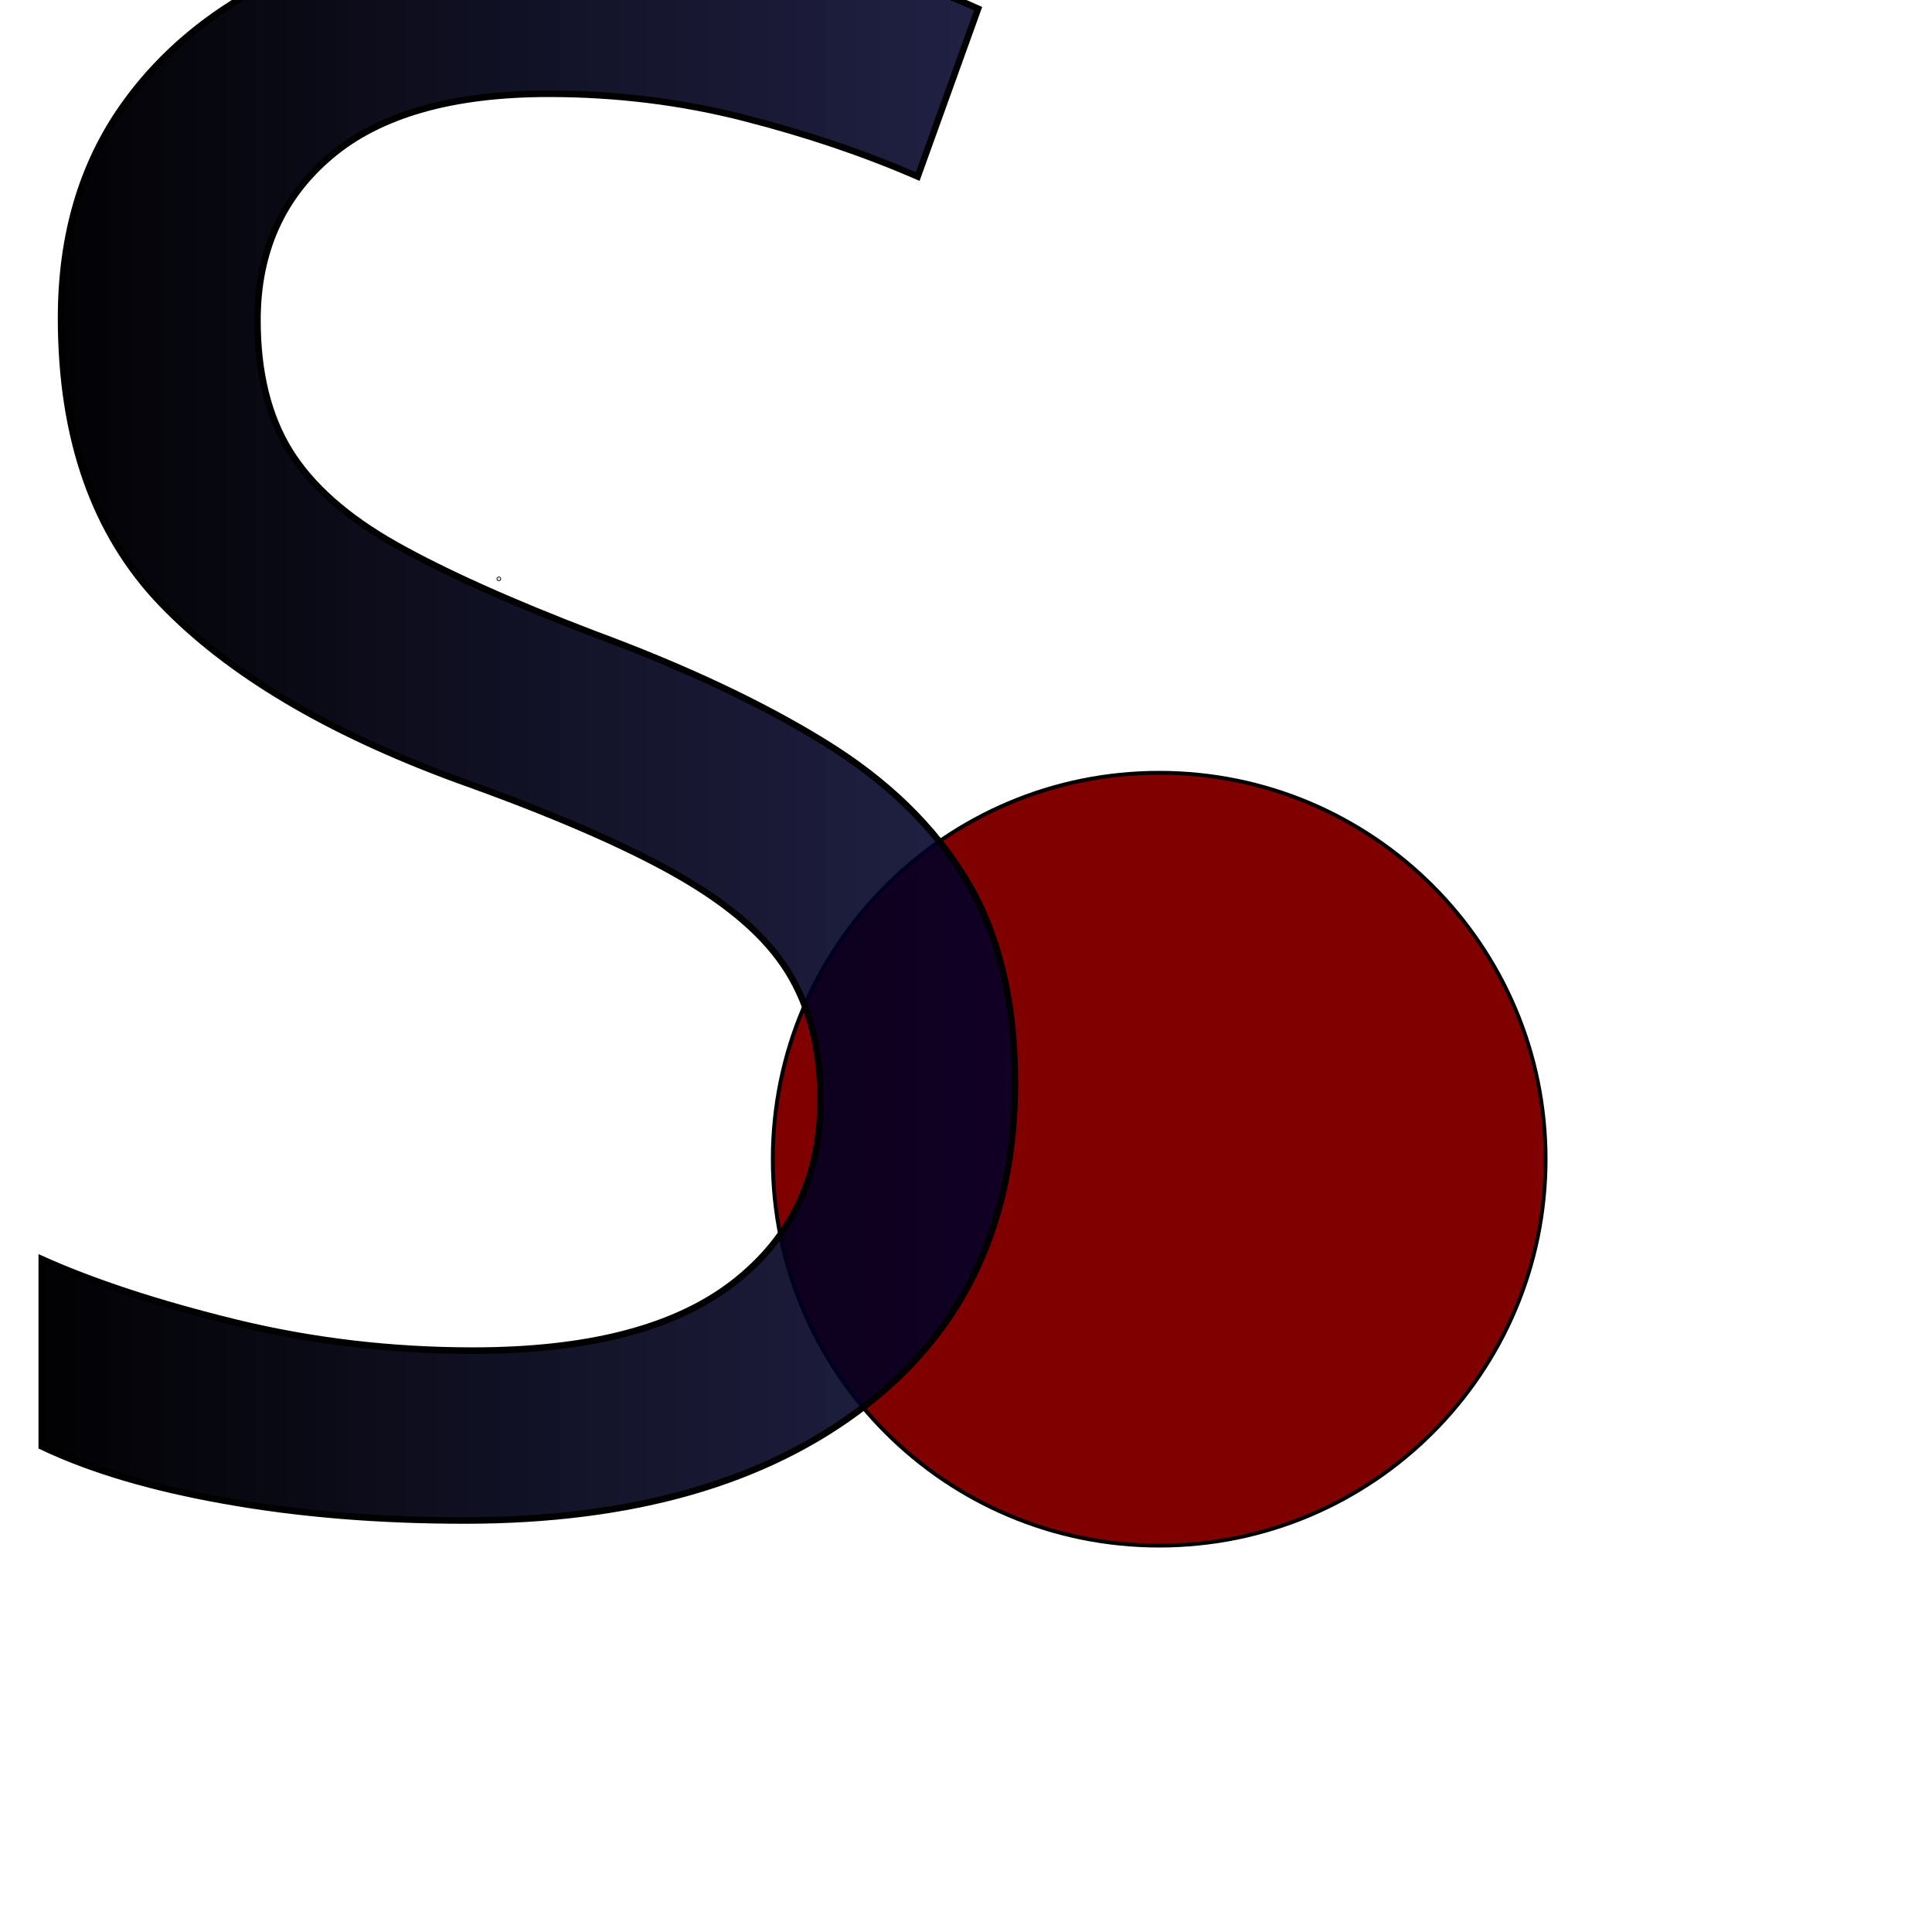
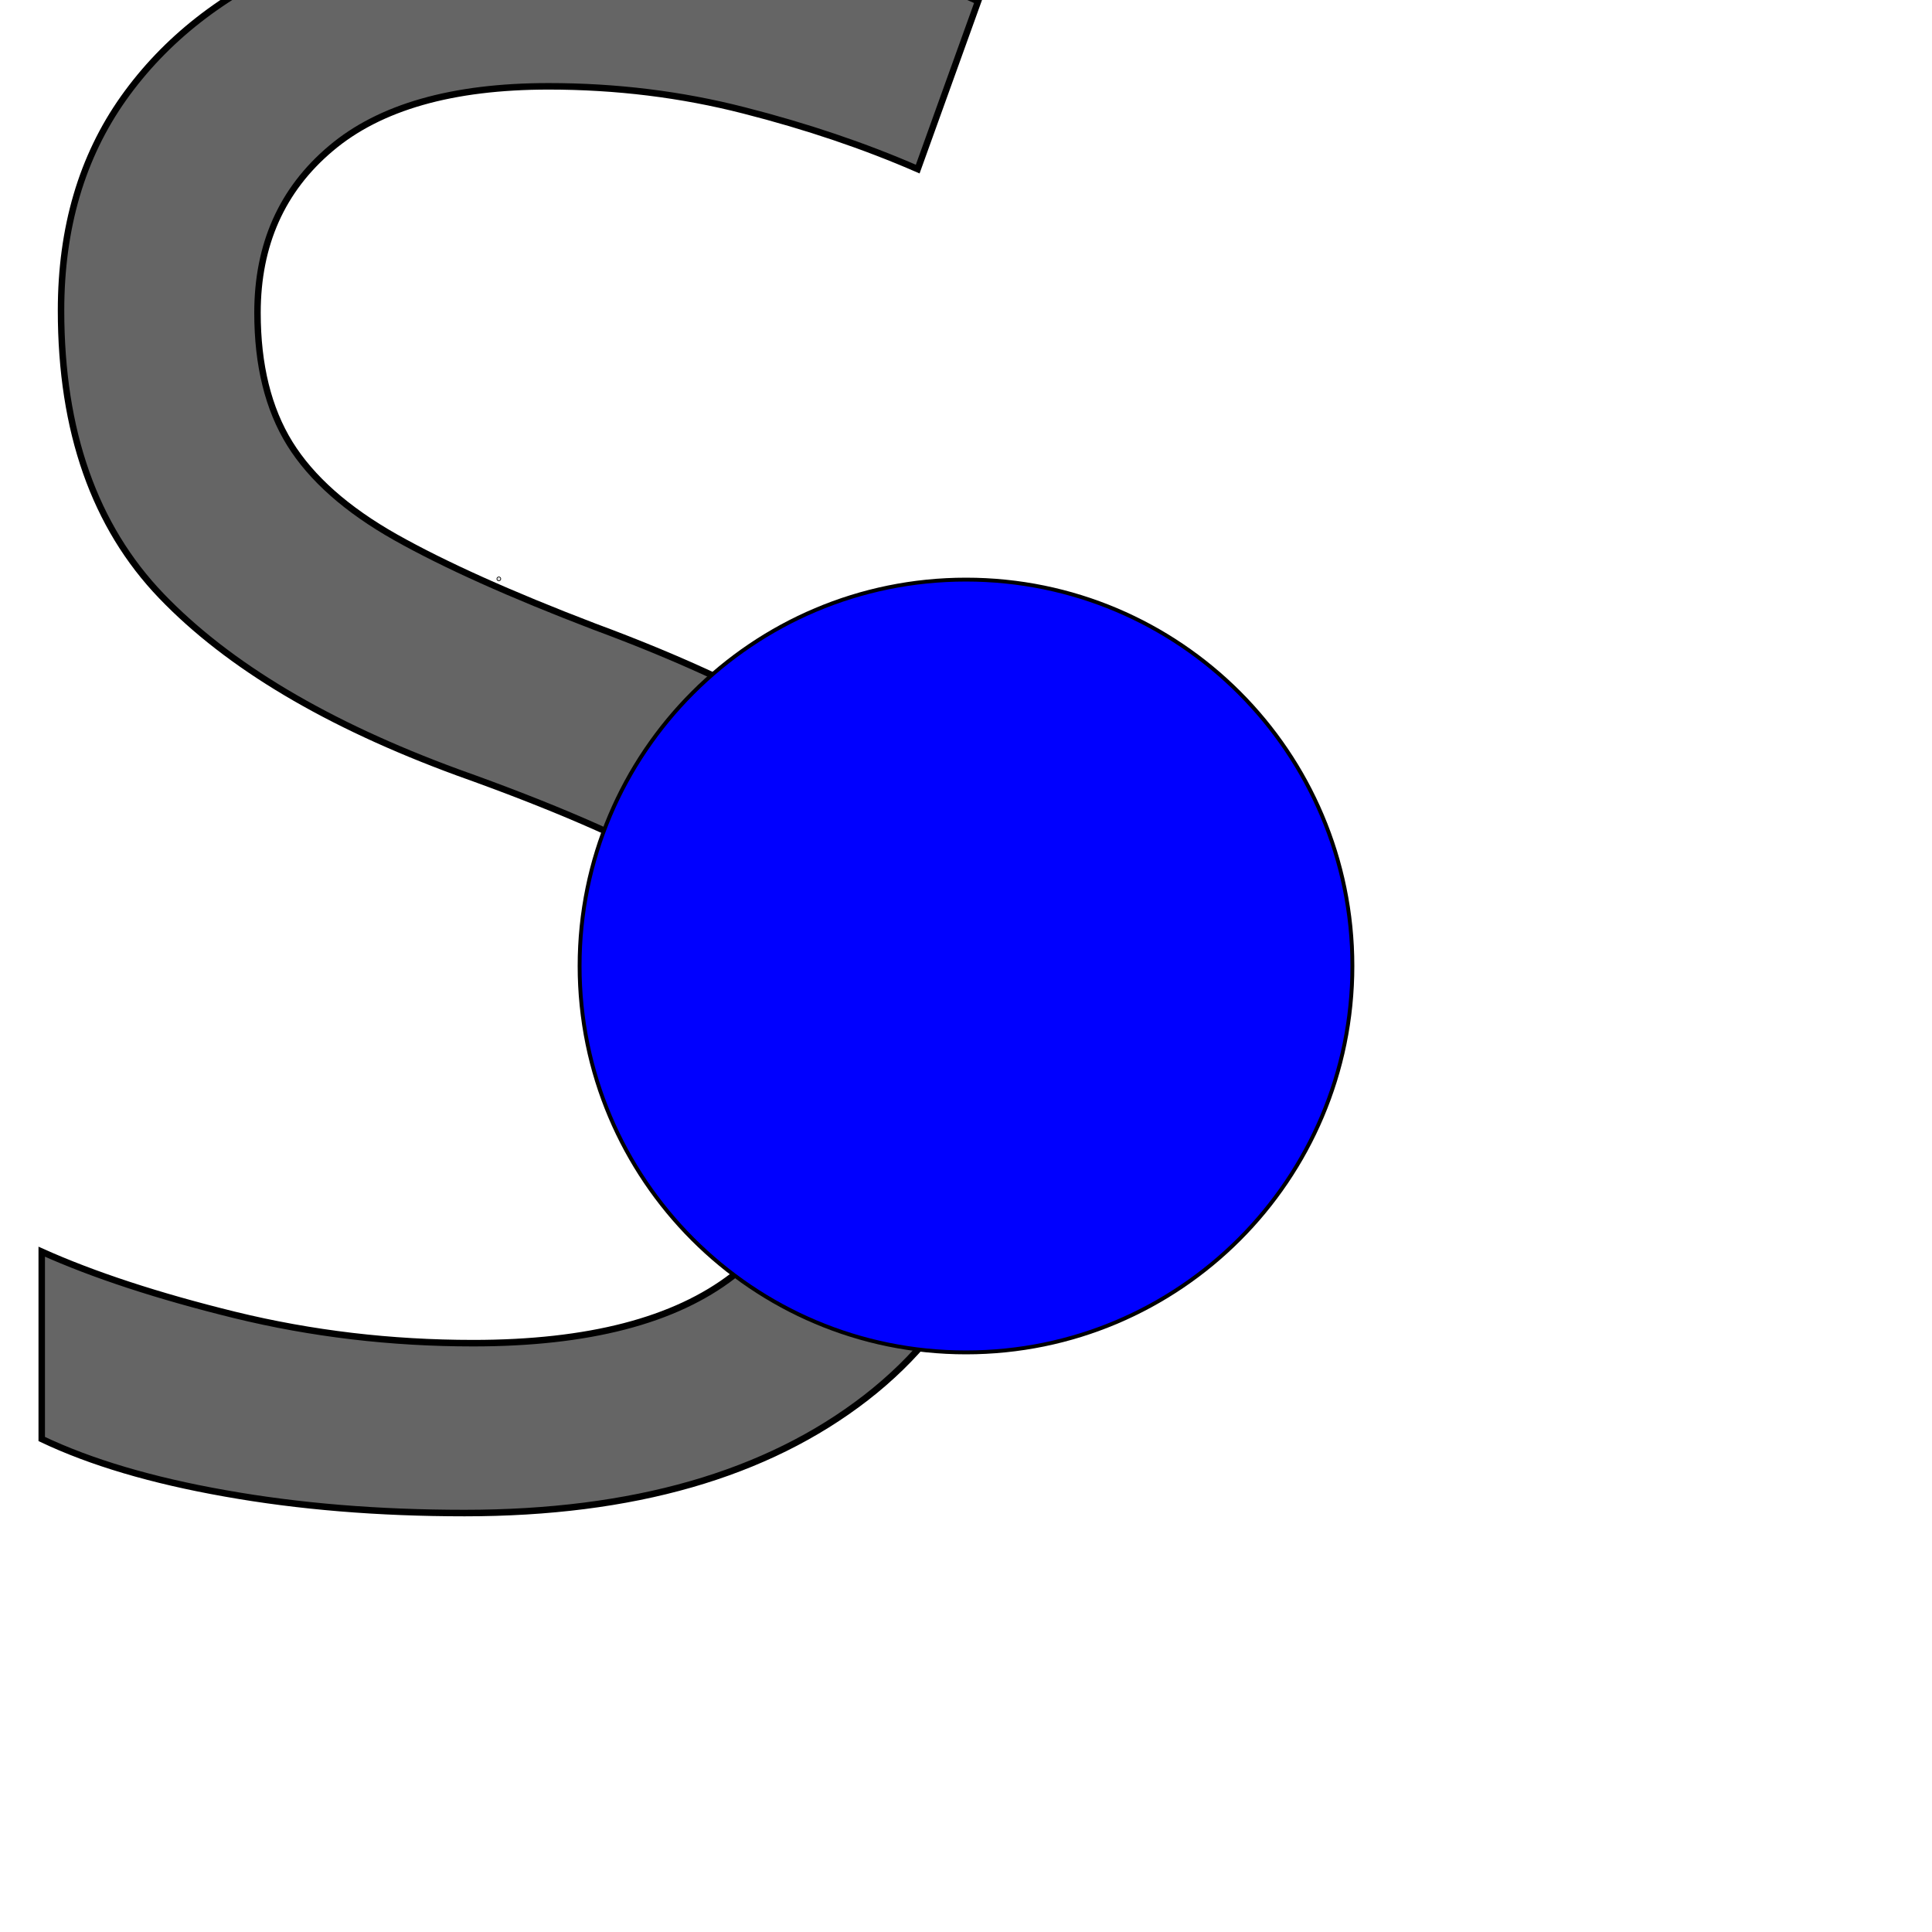
<svg xmlns="http://www.w3.org/2000/svg" xmlns:xlink="http://www.w3.org/1999/xlink" width="500" height="500" viewBox="0 0 132.292 132.292" version="1.1" id="svg1">
  <defs id="defs1">
    <linearGradient id="linearGradient13">
      <stop style="stop-color:#000000;stop-opacity:1;" offset="0" id="stop13" />
      <stop style="stop-color:#000030;stop-opacity:0.849;" offset="1" id="stop14" />
    </linearGradient>
-     <linearGradient xlink:href="#linearGradient13" id="linearGradient14" x1="13.229" y1="39.226" x2="60.605" y2="39.226" gradientUnits="userSpaceOnUse" gradientTransform="matrix(1.6833,0,0,1.6833,-22.2676,-13.36224)" />
+     <linearGradient xlink:href="#linearGradient13" id="linearGradient14" x1="13.229" y1="39.226" x2="60.605" y2="39.226" gradientUnits="userSpaceOnUse" gradientTransform="matrix(0.8416501,0,0,0.8416501,42.34626,32.81956)" />
  </defs>
+   <g id="layer2" style="display:inline">
+     <text xml:space="preserve" style="font-size:148.458px;fill:#000000;fill-opacity:0.603;stroke:#000000;stroke-width:0.445" x="-4.706" y="101.634" id="text5" transform="scale(0.9952912,1.004731)">
+       <tspan id="tspan5" style="font-style:normal;font-variant:normal;font-weight:normal;font-stretch:normal;font-size:148.458px;font-family:'Bauhaus 93';-inkscape-font-specification:'Bauhaus 93, ';fill:#000000;fill-opacity:0.603;stroke-width:0.445" x="-4.706" y="101.634">S</tspan>
+     </text>
+   </g>
  <g id="layer1">
    <circle id="path14" style="fill:#000000;stroke:#000000;stroke-width:0.265" cx="34.157" cy="39.637" r="0.024" />
-     <ellipse style="fill:#800000;stroke:#000000;stroke-width:0.265" id="path1" cx="79.375" cy="79.375" rx="26.458" ry="26.458" />
-   </g>
-   <g id="layer2" style="display:inline">
-     <text xml:space="preserve" style="font-size:148.458px;fill:url(#linearGradient14);fill-opacity:1;stroke:#000000;stroke-width:0.445" x="-4.706" y="102.141" id="text5" transform="scale(0.9952912,1.004731)">
-       <tspan id="tspan5" style="font-style:normal;font-variant:normal;font-weight:normal;font-stretch:normal;font-size:148.458px;font-family:'Bauhaus 93';-inkscape-font-specification:'Bauhaus 93, ';fill:url(#linearGradient14);fill-opacity:1;stroke-width:0.445" x="-4.706" y="102.141">S</tspan>
-     </text>
+     <ellipse style="fill:#0000ff;stroke:#000000;stroke-width:0.265" id="path1" cx="66.146" cy="66.146" rx="26.458" ry="26.458" />
  </g>
</svg>
